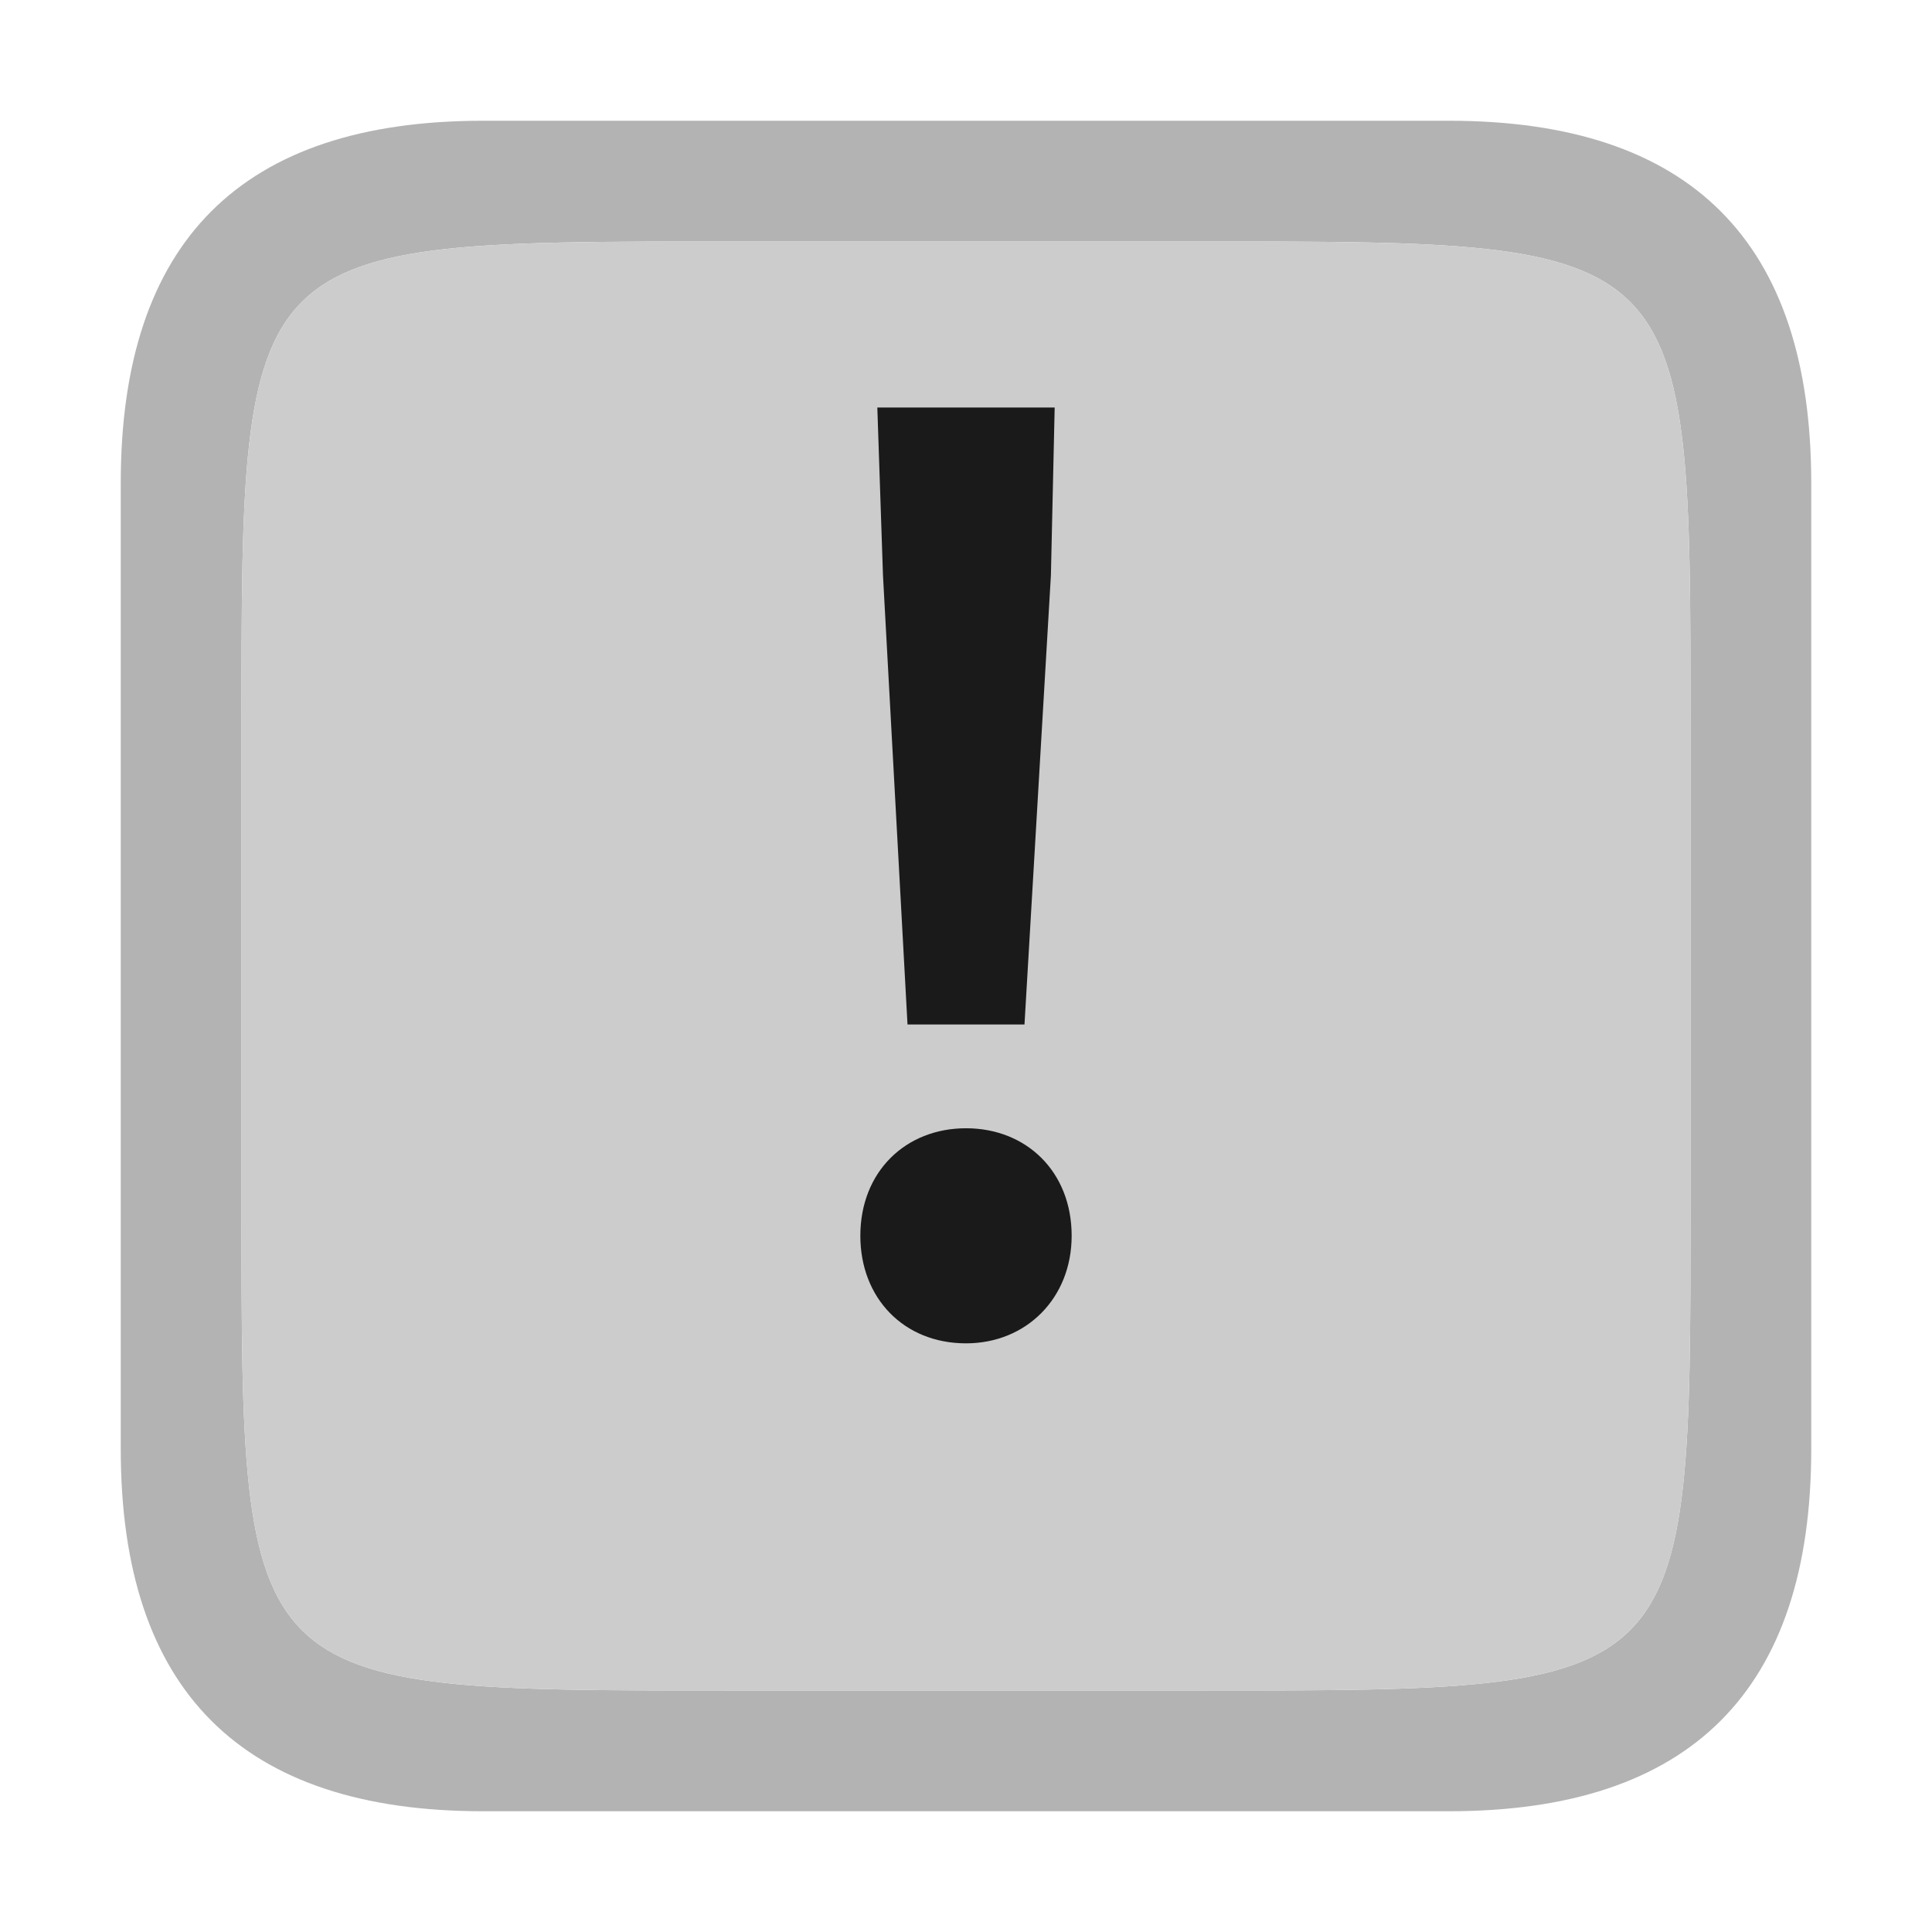
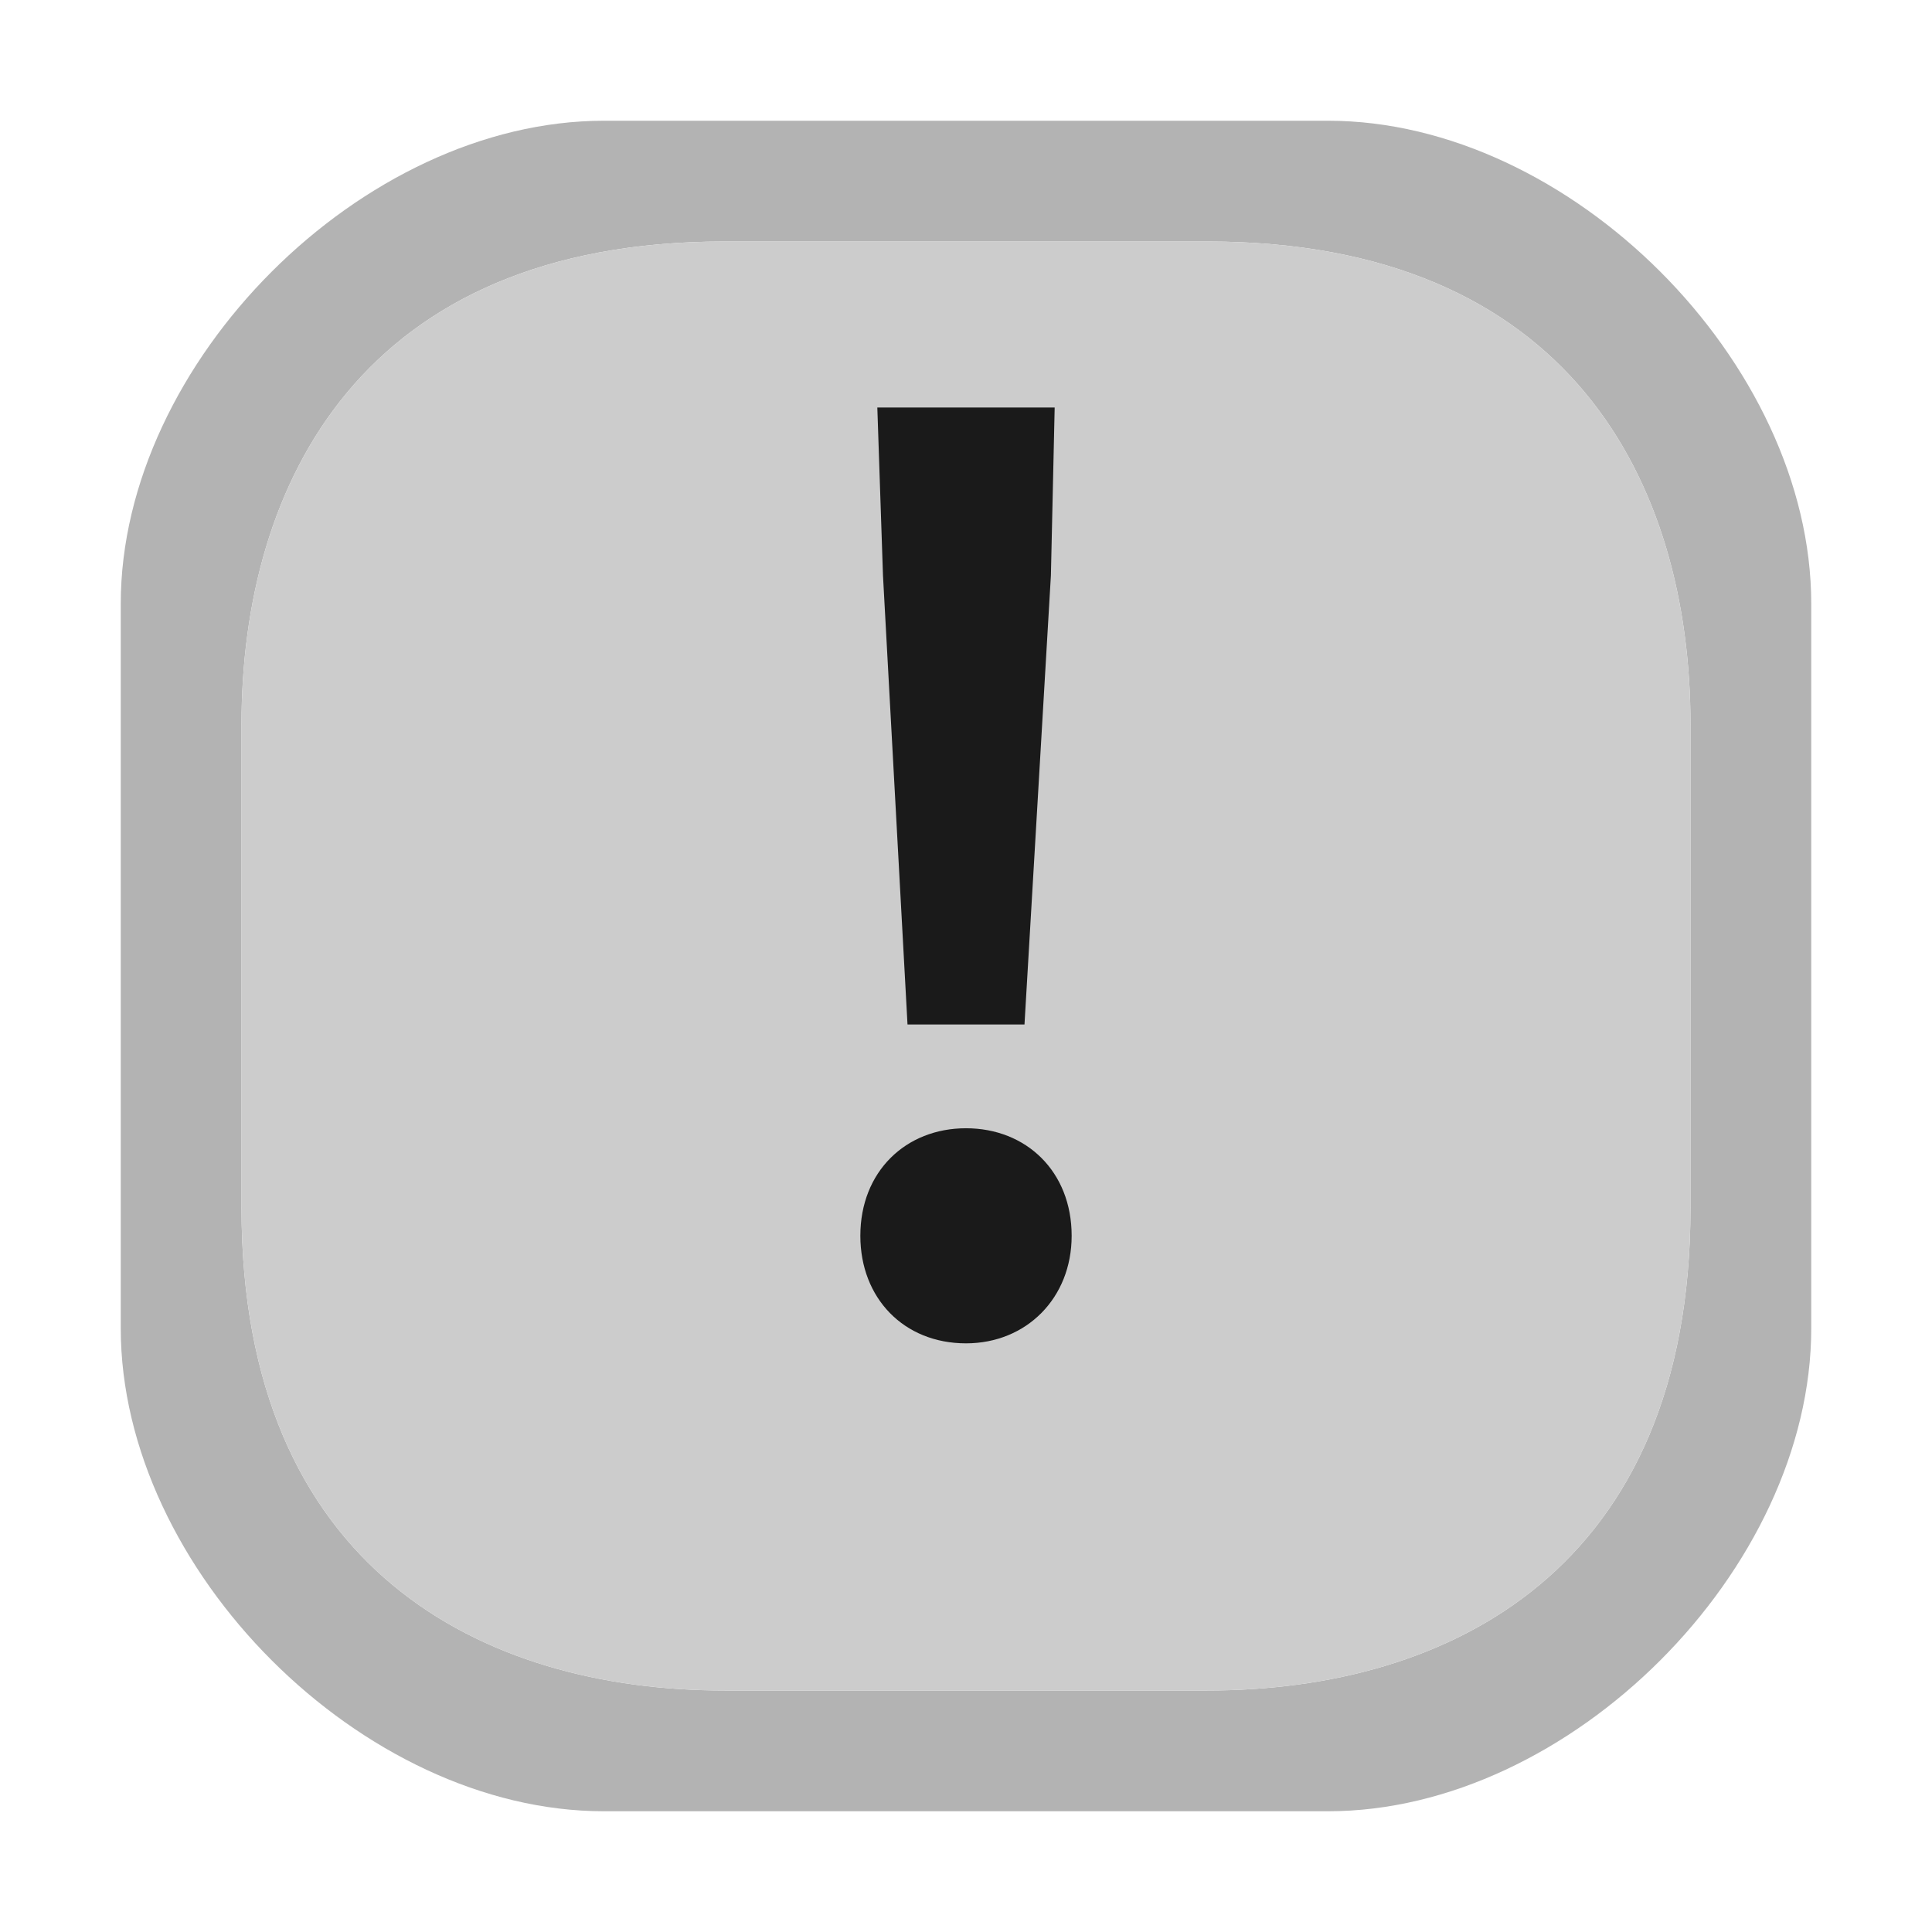
<svg xmlns="http://www.w3.org/2000/svg" width="16px" height="16px" id="svg2985" version="1.1">
  <defs id="defs2987" />
  <g id="layer1">
-     <path style="font-size:medium;font-style:normal;font-variant:normal;font-weight:normal;font-stretch:normal;text-indent:0;text-align:start;text-decoration:none;line-height:normal;letter-spacing:normal;word-spacing:normal;text-transform:none;direction:ltr;block-progression:tb;writing-mode:lr-tb;text-anchor:start;baseline-shift:baseline;color:#1a1a1a;fill:#b3b3b3;fill-opacity:1;stroke:none;stroke-width:1px;marker:none;visibility:visible;display:inline;overflow:visible;enable-background:accumulate;font-family:Sans;-inkscape-font-specification:Sans" d="m 1,4 0,8 c 0,2 1,3 3,3 l 8,0 c 2,0 3,-1 3,-3 L 15,4 C 15,2 14,1 12,1 L 4,1 C 2,1 1,2 1,4 z M 2,6 C 2,2 2,2 6,2 l 4,0 c 4,0 4,0 4,4 l 0,4 c 0,4 0,4 -4,4 L 6,14 C 2,14 2,14 2,10 z" id="path3795" />
-     <path style="font-size:medium;font-style:normal;font-variant:normal;font-weight:normal;font-stretch:normal;text-indent:0;text-align:start;text-decoration:none;line-height:normal;letter-spacing:normal;word-spacing:normal;text-transform:none;direction:ltr;block-progression:tb;writing-mode:lr-tb;text-anchor:start;baseline-shift:baseline;color:#1a1a1a;fill:#cccccc;fill-opacity:1;stroke:none;stroke-width:1px;marker:none;visibility:visible;display:inline;overflow:visible;enable-background:accumulate;font-family:Sans;-inkscape-font-specification:Sans" d="M 2,6 C 2,2 2,2 6,2 l 4,0 c 4,0 4,0 4,4 l 0,4 c 0,4 0,4 -4,4 L 6,14 C 2,14 2,14 2,10 z" id="path3795-8" />
+     <path style="font-size:medium;font-style:normal;font-variant:normal;font-weight:normal;font-stretch:normal;text-indent:0;text-align:start;text-decoration:none;line-height:normal;letter-spacing:normal;word-spacing:normal;text-transform:none;direction:ltr;block-progression:tb;writing-mode:lr-tb;text-anchor:start;baseline-shift:baseline;color:#1a1a1a;fill:#b3b3b3;fill-opacity:1;stroke:none;stroke-width:1px;marker:none;visibility:visible;display:inline;overflow:visible;enable-background:accumulate;font-family:Sans;-inkscape-font-specification:Sans" d="m 1,5 0,6 c 0,2 2,4 4,4 l 6,0 c 2,0 4,-2 4,-4 L 15,5 C 15,3 13,1 11,1 L 5,1 C 3,1 1,3 1,5 z M 2,6 C 2,4 3,2 6,2 l 4,0 c 3,0 4,2 4,4 l 0,4 c 0,3 -2,4 -4,4 L 6,14 C 4,14 2,13 2,10 z" id="path3795" />
+     <path style="font-size:medium;font-style:normal;font-variant:normal;font-weight:normal;font-stretch:normal;text-indent:0;text-align:start;text-decoration:none;line-height:normal;letter-spacing:normal;word-spacing:normal;text-transform:none;direction:ltr;block-progression:tb;writing-mode:lr-tb;text-anchor:start;baseline-shift:baseline;color:#1a1a1a;fill:#cccccc;fill-opacity:1;stroke:none;stroke-width:1px;marker:none;visibility:visible;display:inline;overflow:visible;enable-background:accumulate;font-family:Sans;-inkscape-font-specification:Sans" d="M 2,6 C 2,4 3,2 6,2 l 4,0 c 3,0 4,2 4,4 l 0,4 c 0,3 -2,4 -4,4 L 6,14 C 4,14 2,13 2,10 z" id="path3795-8" />
    <text xml:space="preserve" style="font-size:10px;font-style:normal;font-variant:normal;font-weight:bold;font-stretch:normal;line-height:125%;letter-spacing:0px;word-spacing:0px;fill:#1a1a1a;fill-opacity:1;stroke:none;font-family:Noto Sans Mono CJK KR;-inkscape-font-specification:Sans Bold" x="5.5" y="11" id="text2997">
      <tspan id="tspan2999" x="5.5" y="11">!</tspan>
    </text>
  </g>
</svg>
